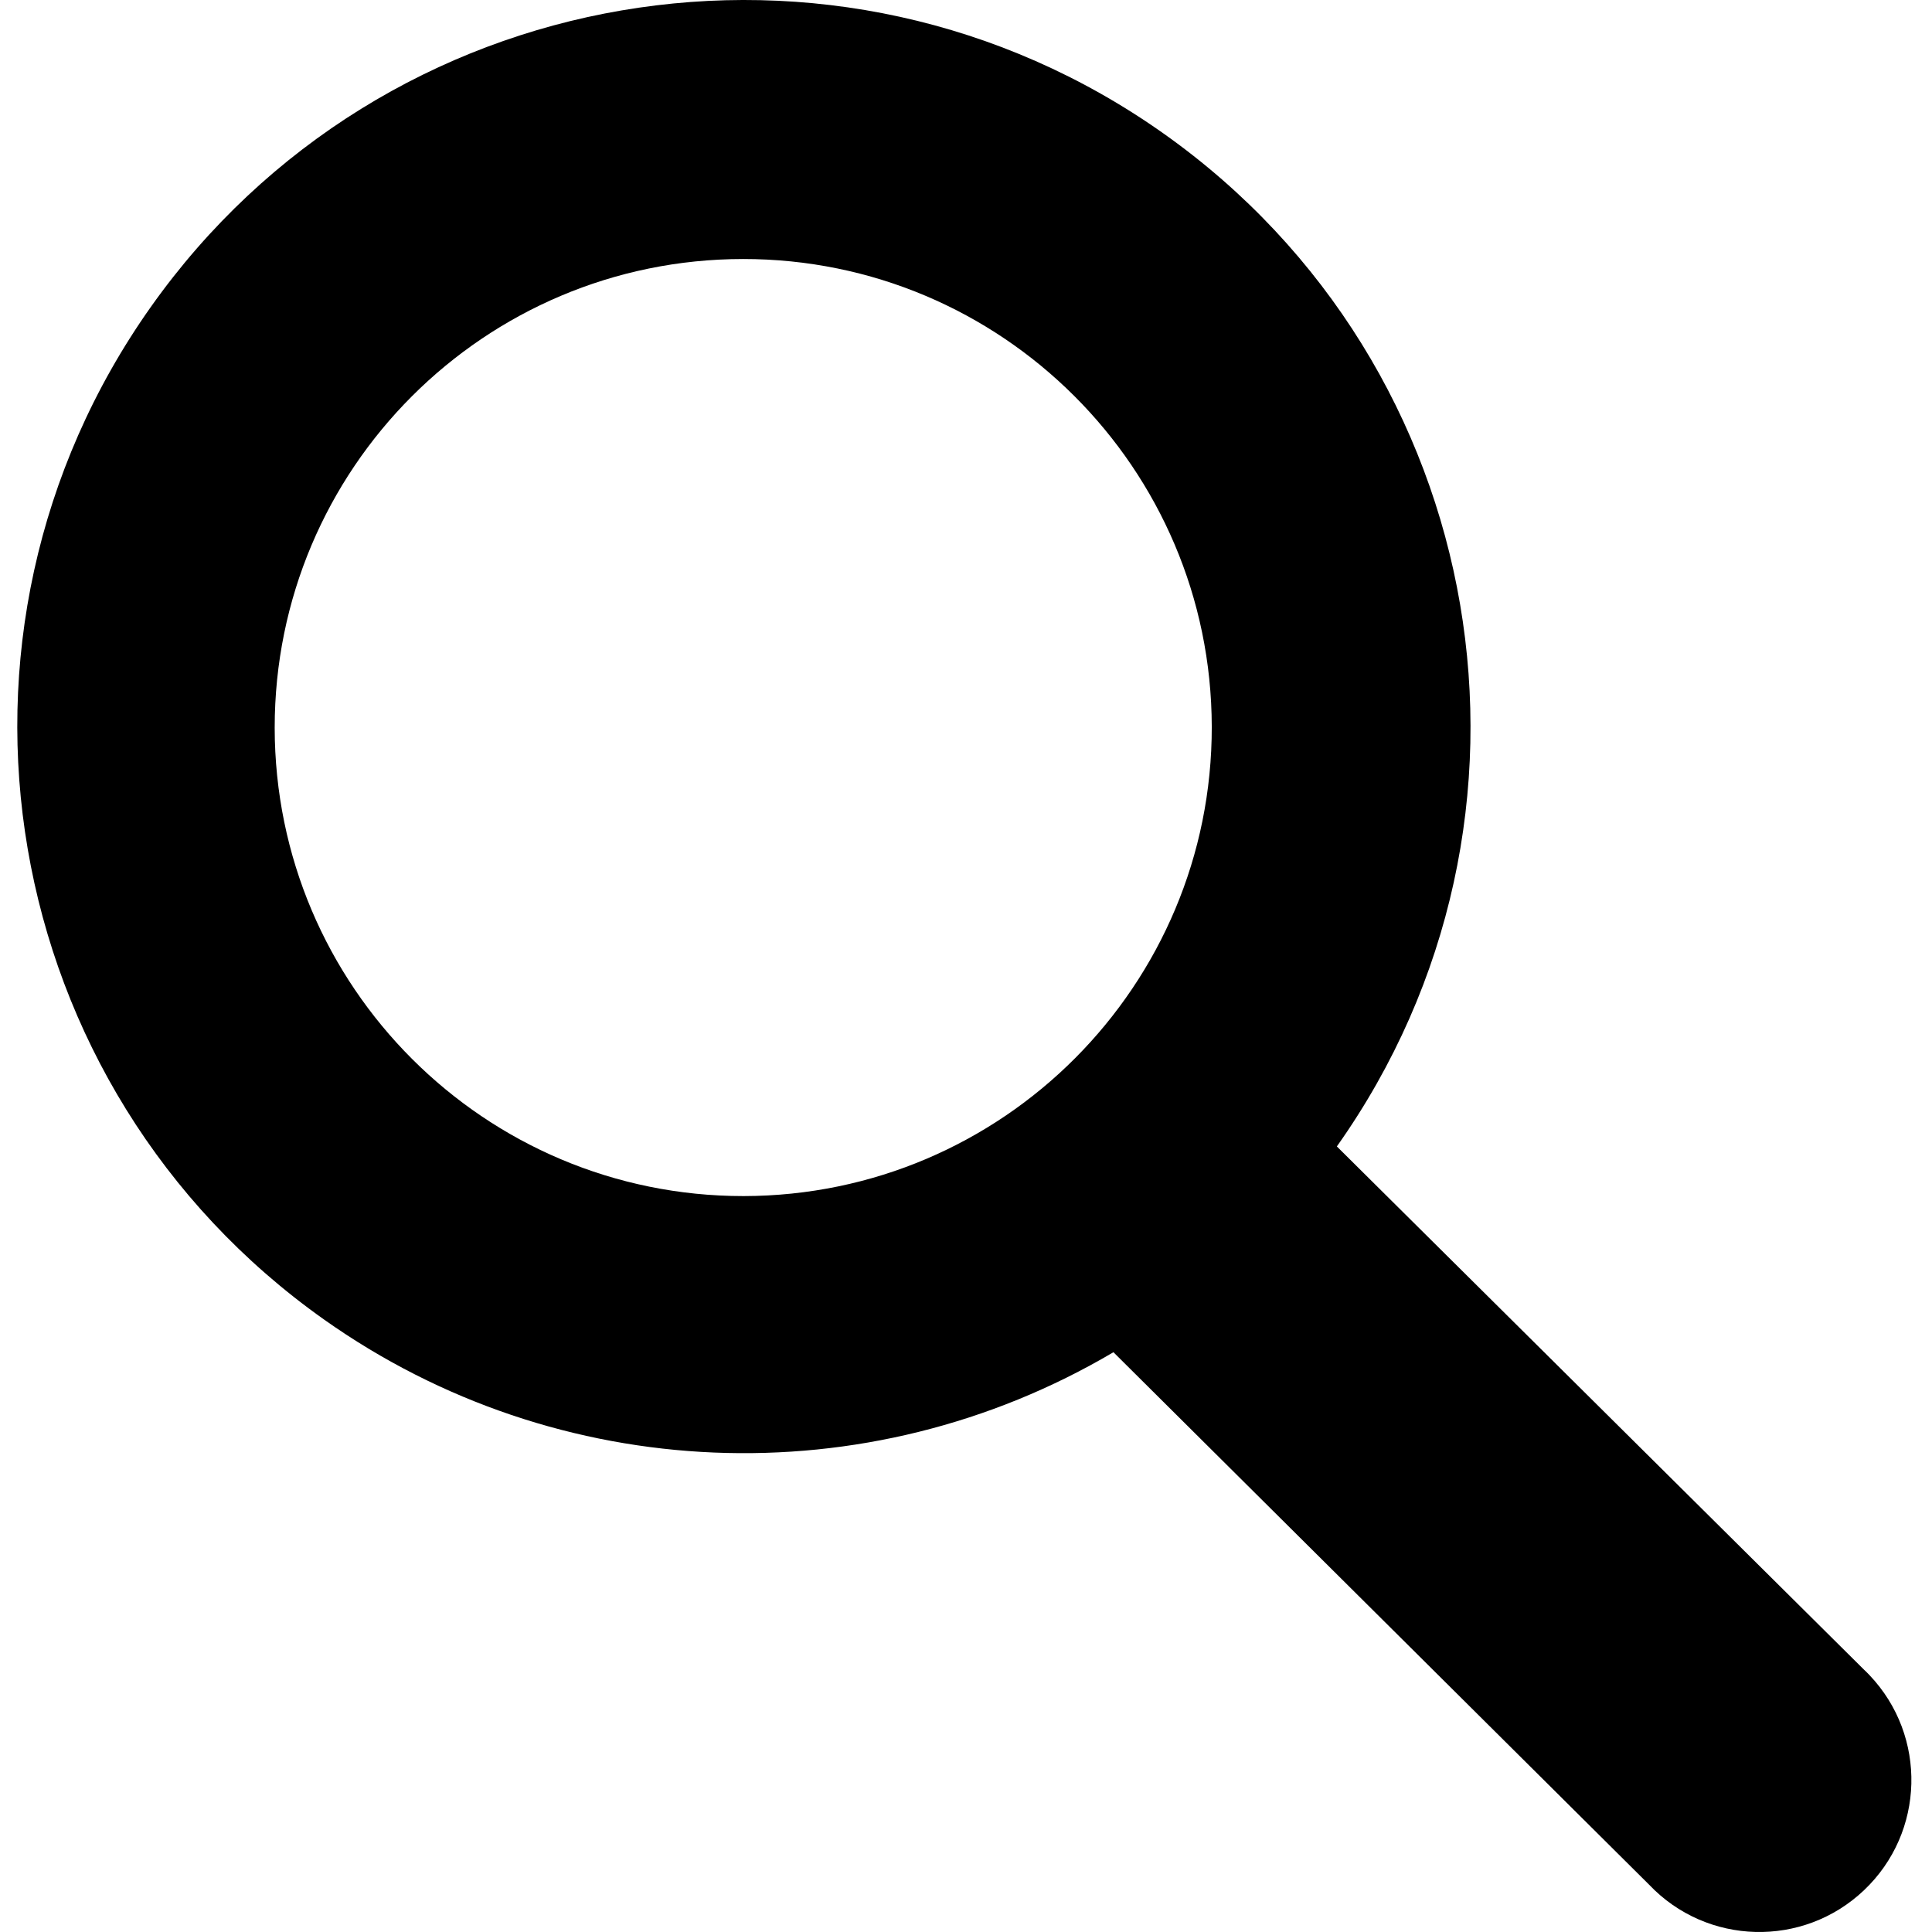
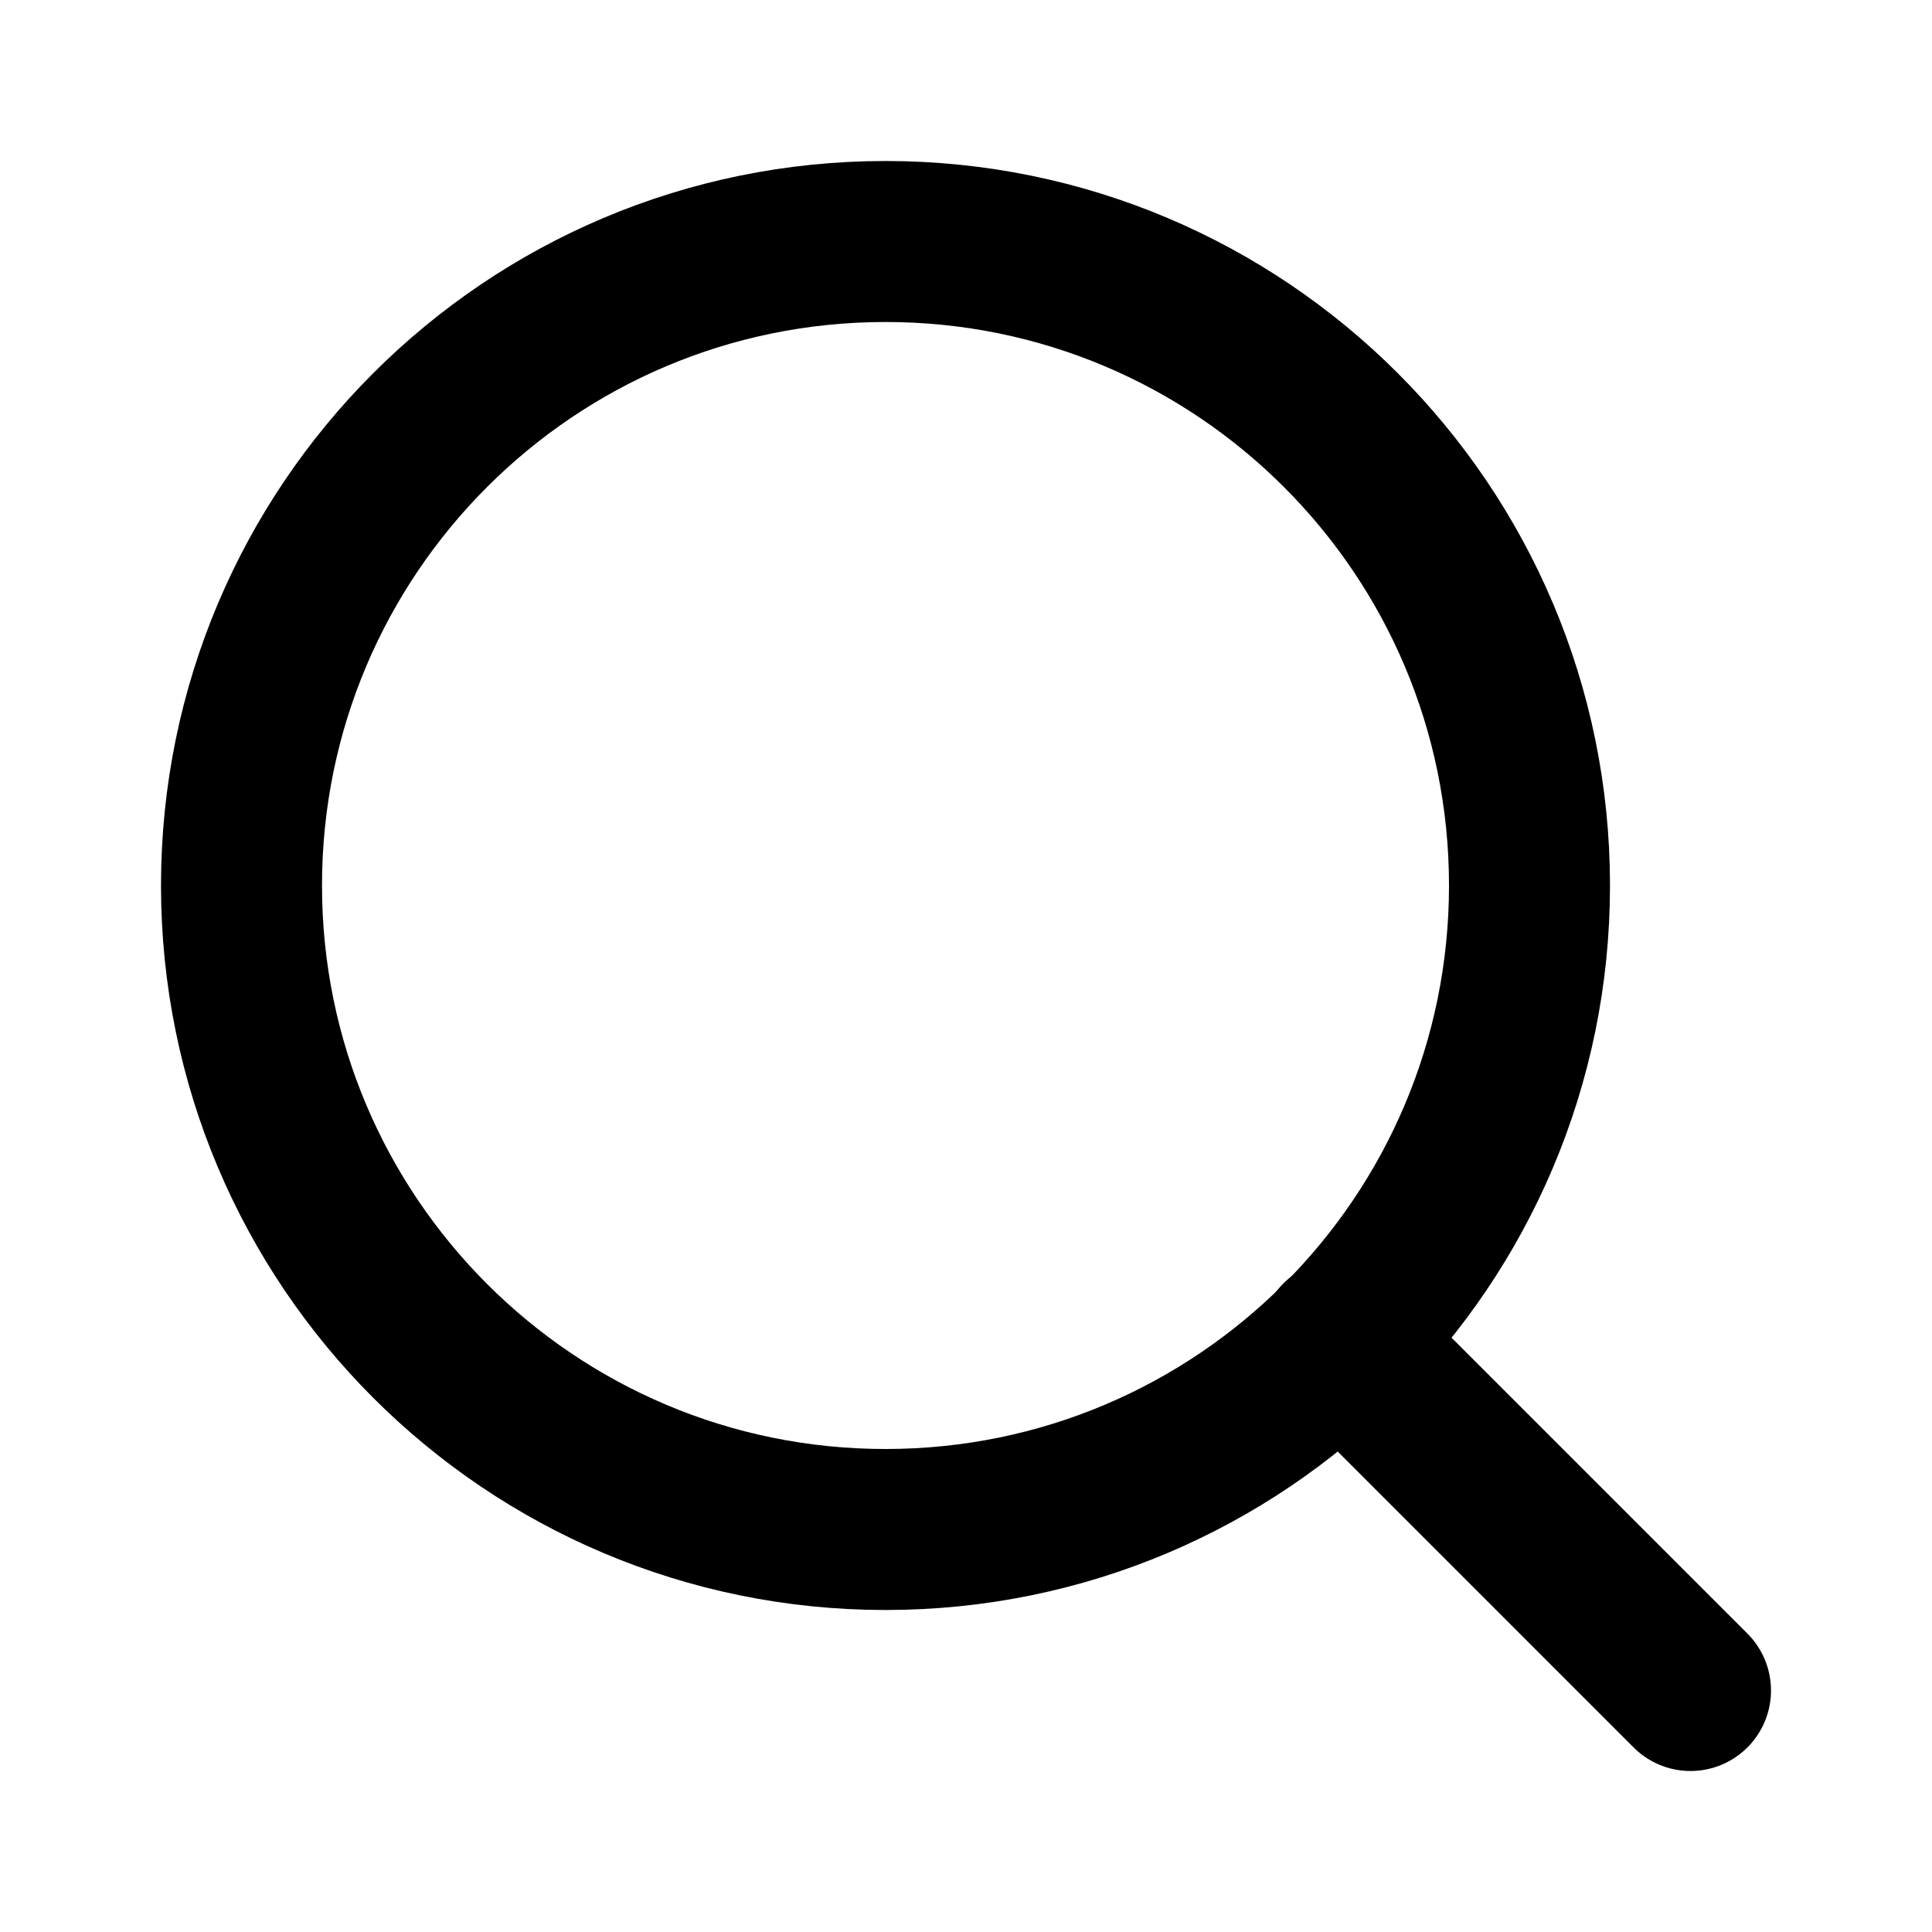
- <svg xmlns="http://www.w3.org/2000/svg" width="24" height="24" version="1.1" viewBox="-1 0 136 136.219">
-   <g id="surface1">
-     <path d="M 93.148 80.832 C 109.5 57.742 104.031 25.77 80.941 9.422 C 57.852 -6.926 25.879 -1.461 9.531 21.633 C -6.816 44.723 -1.352 76.691 21.742 93.039 C 38.223 104.707 60.012 105.605 77.395 95.34 L 115.164 132.883 C 119.242 137.176 126.027 137.348 130.32 133.27 C 134.613 129.195 134.785 122.41 130.711 118.117 C 130.582 117.98 130.457 117.855 130.32 117.727 Z M 51.309 84.332 C 33.062 84.336 18.27 69.555 18.258 51.309 C 18.254 33.062 33.035 18.27 51.285 18.262 C 69.508 18.254 84.293 33.012 84.328 51.234 C 84.359 69.484 69.586 84.301 51.332 84.332 C 51.324 84.332 51.32 84.332 51.309 84.332 Z M 51.309 84.332 " style=" stroke:none;fill-rule:nonzero;fill:rgb(0%,0%,0%);fill-opacity:1;" />
-   </g>
+ <svg xmlns="http://www.w3.org/2000/svg" width="24" height="24" viewBox="0 0 24 24" fill="none" stroke="currentColor" stroke-width="2" stroke-linecap="round" stroke-linejoin="round" class="feather feather-search">
+   <circle cx="11" cy="11" r="8" />
+   <line x1="21" y1="21" x2="16.65" y2="16.65" />
</svg>
